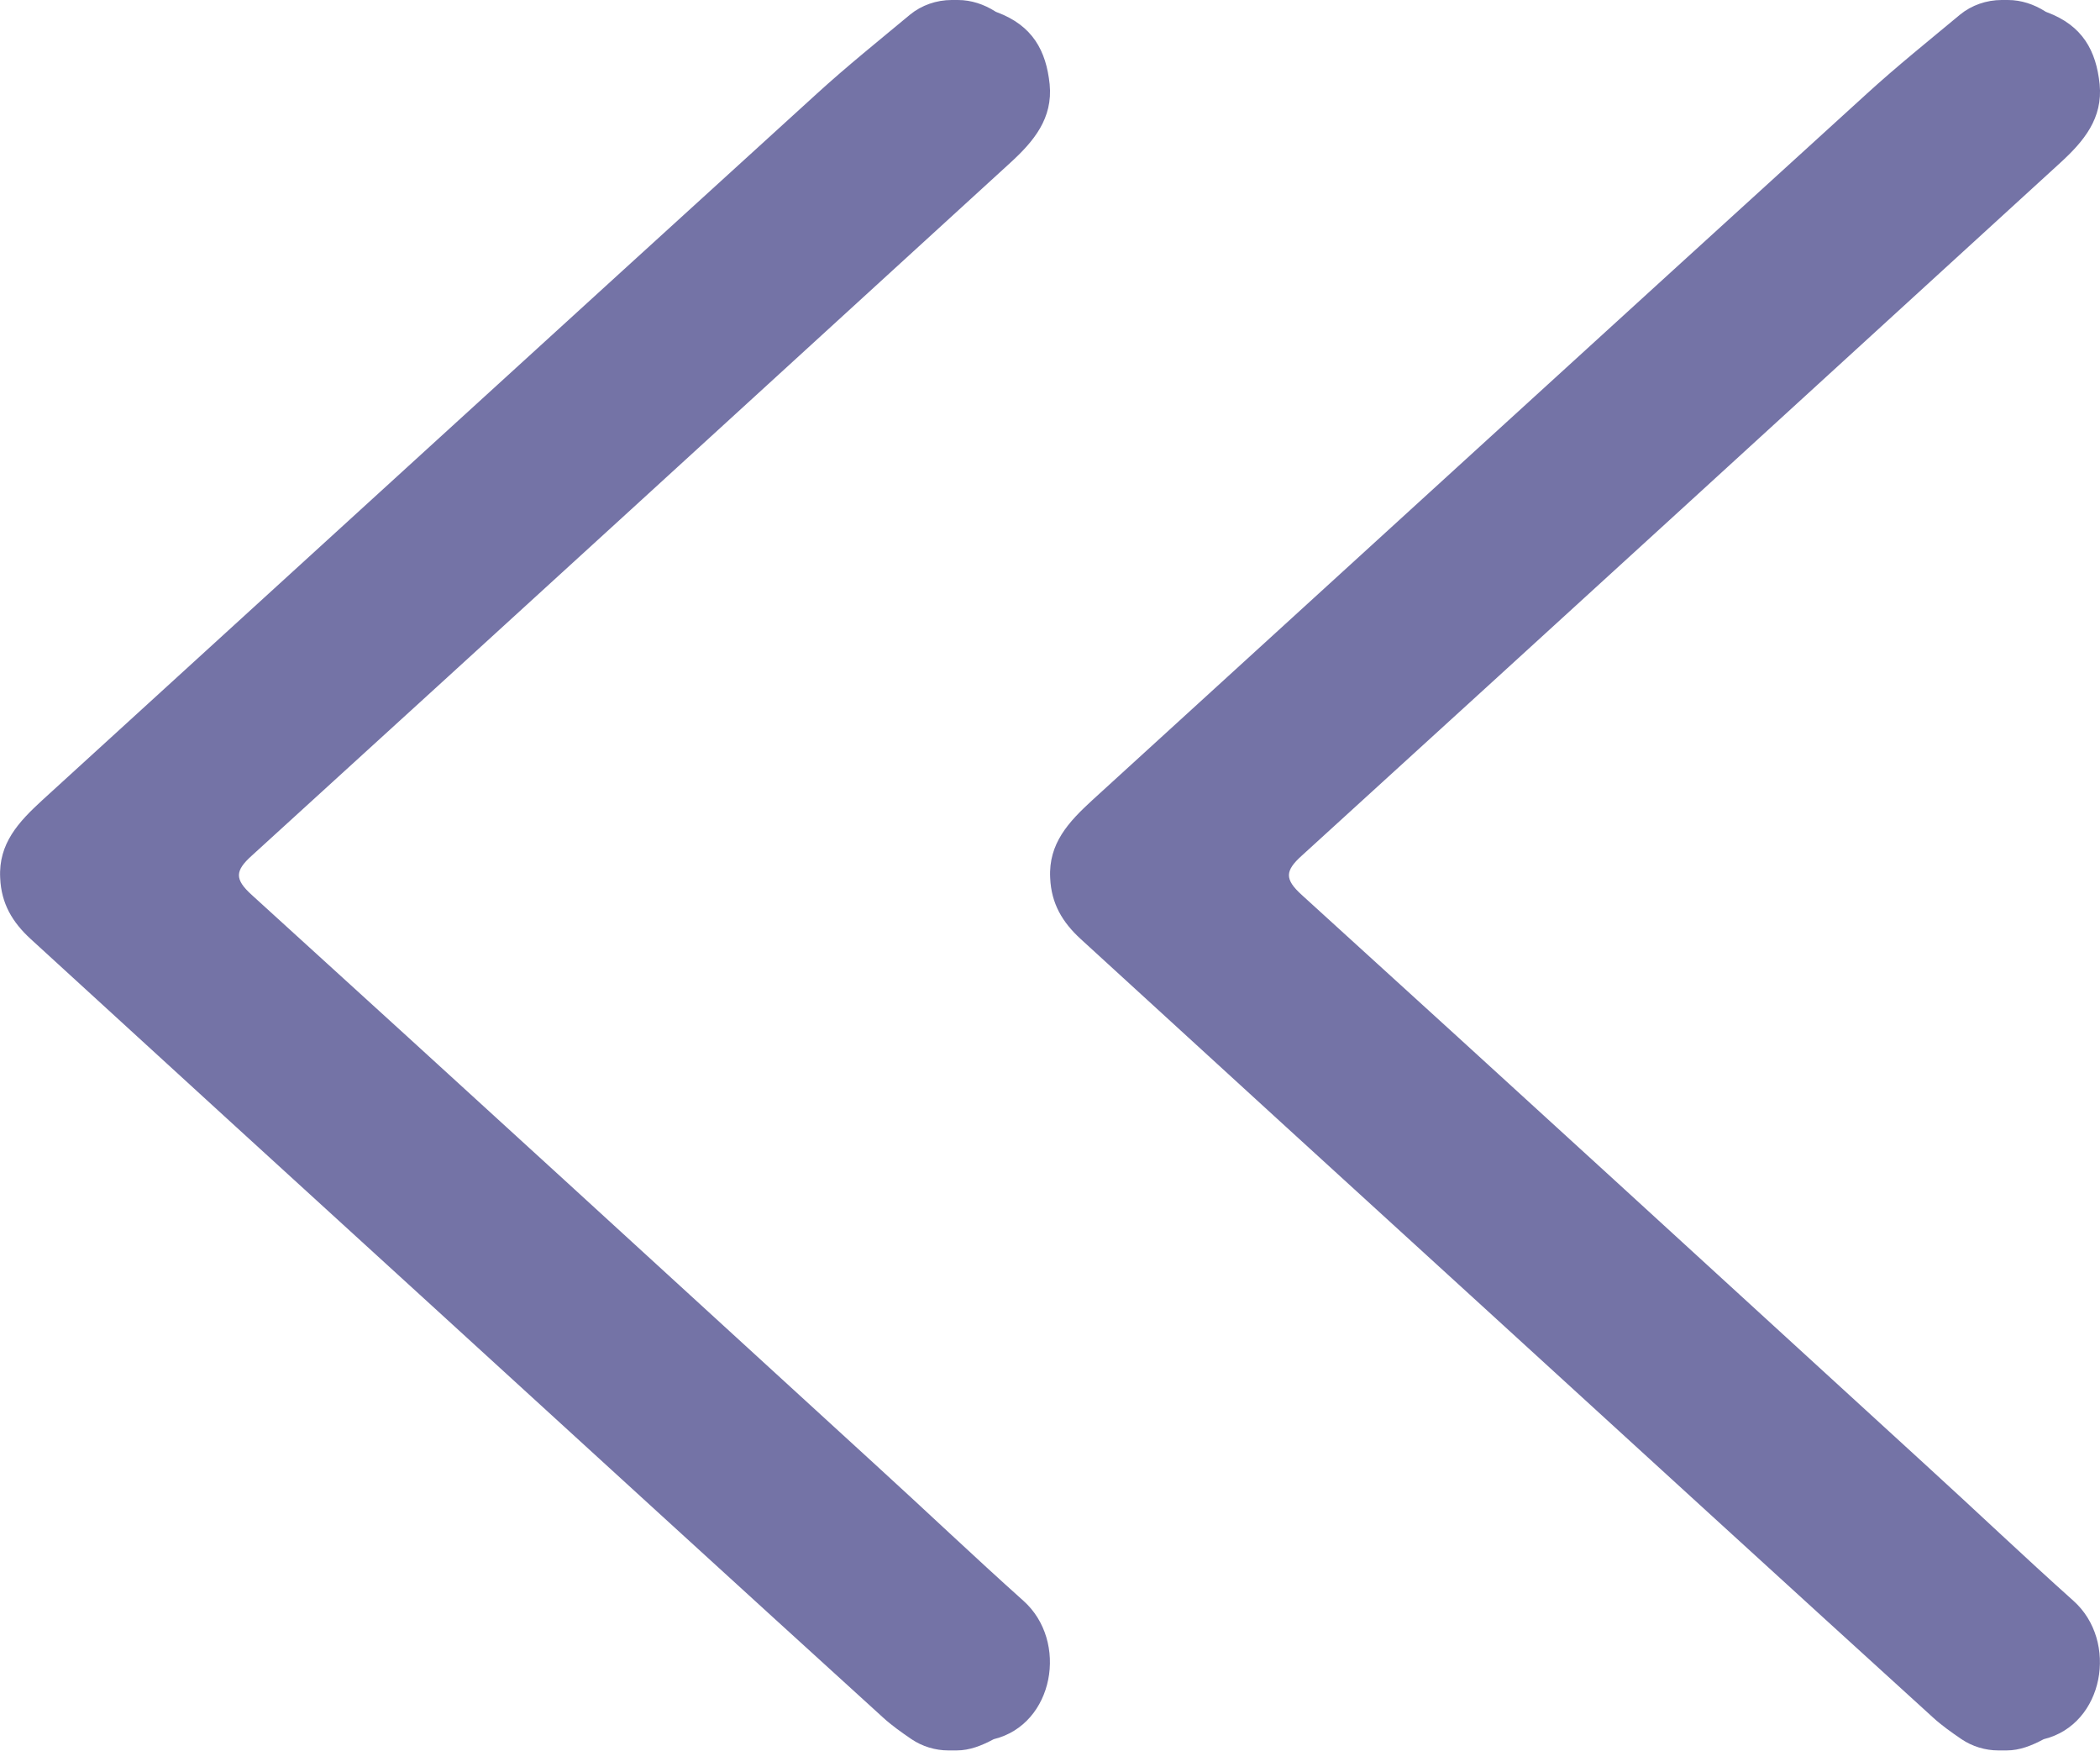
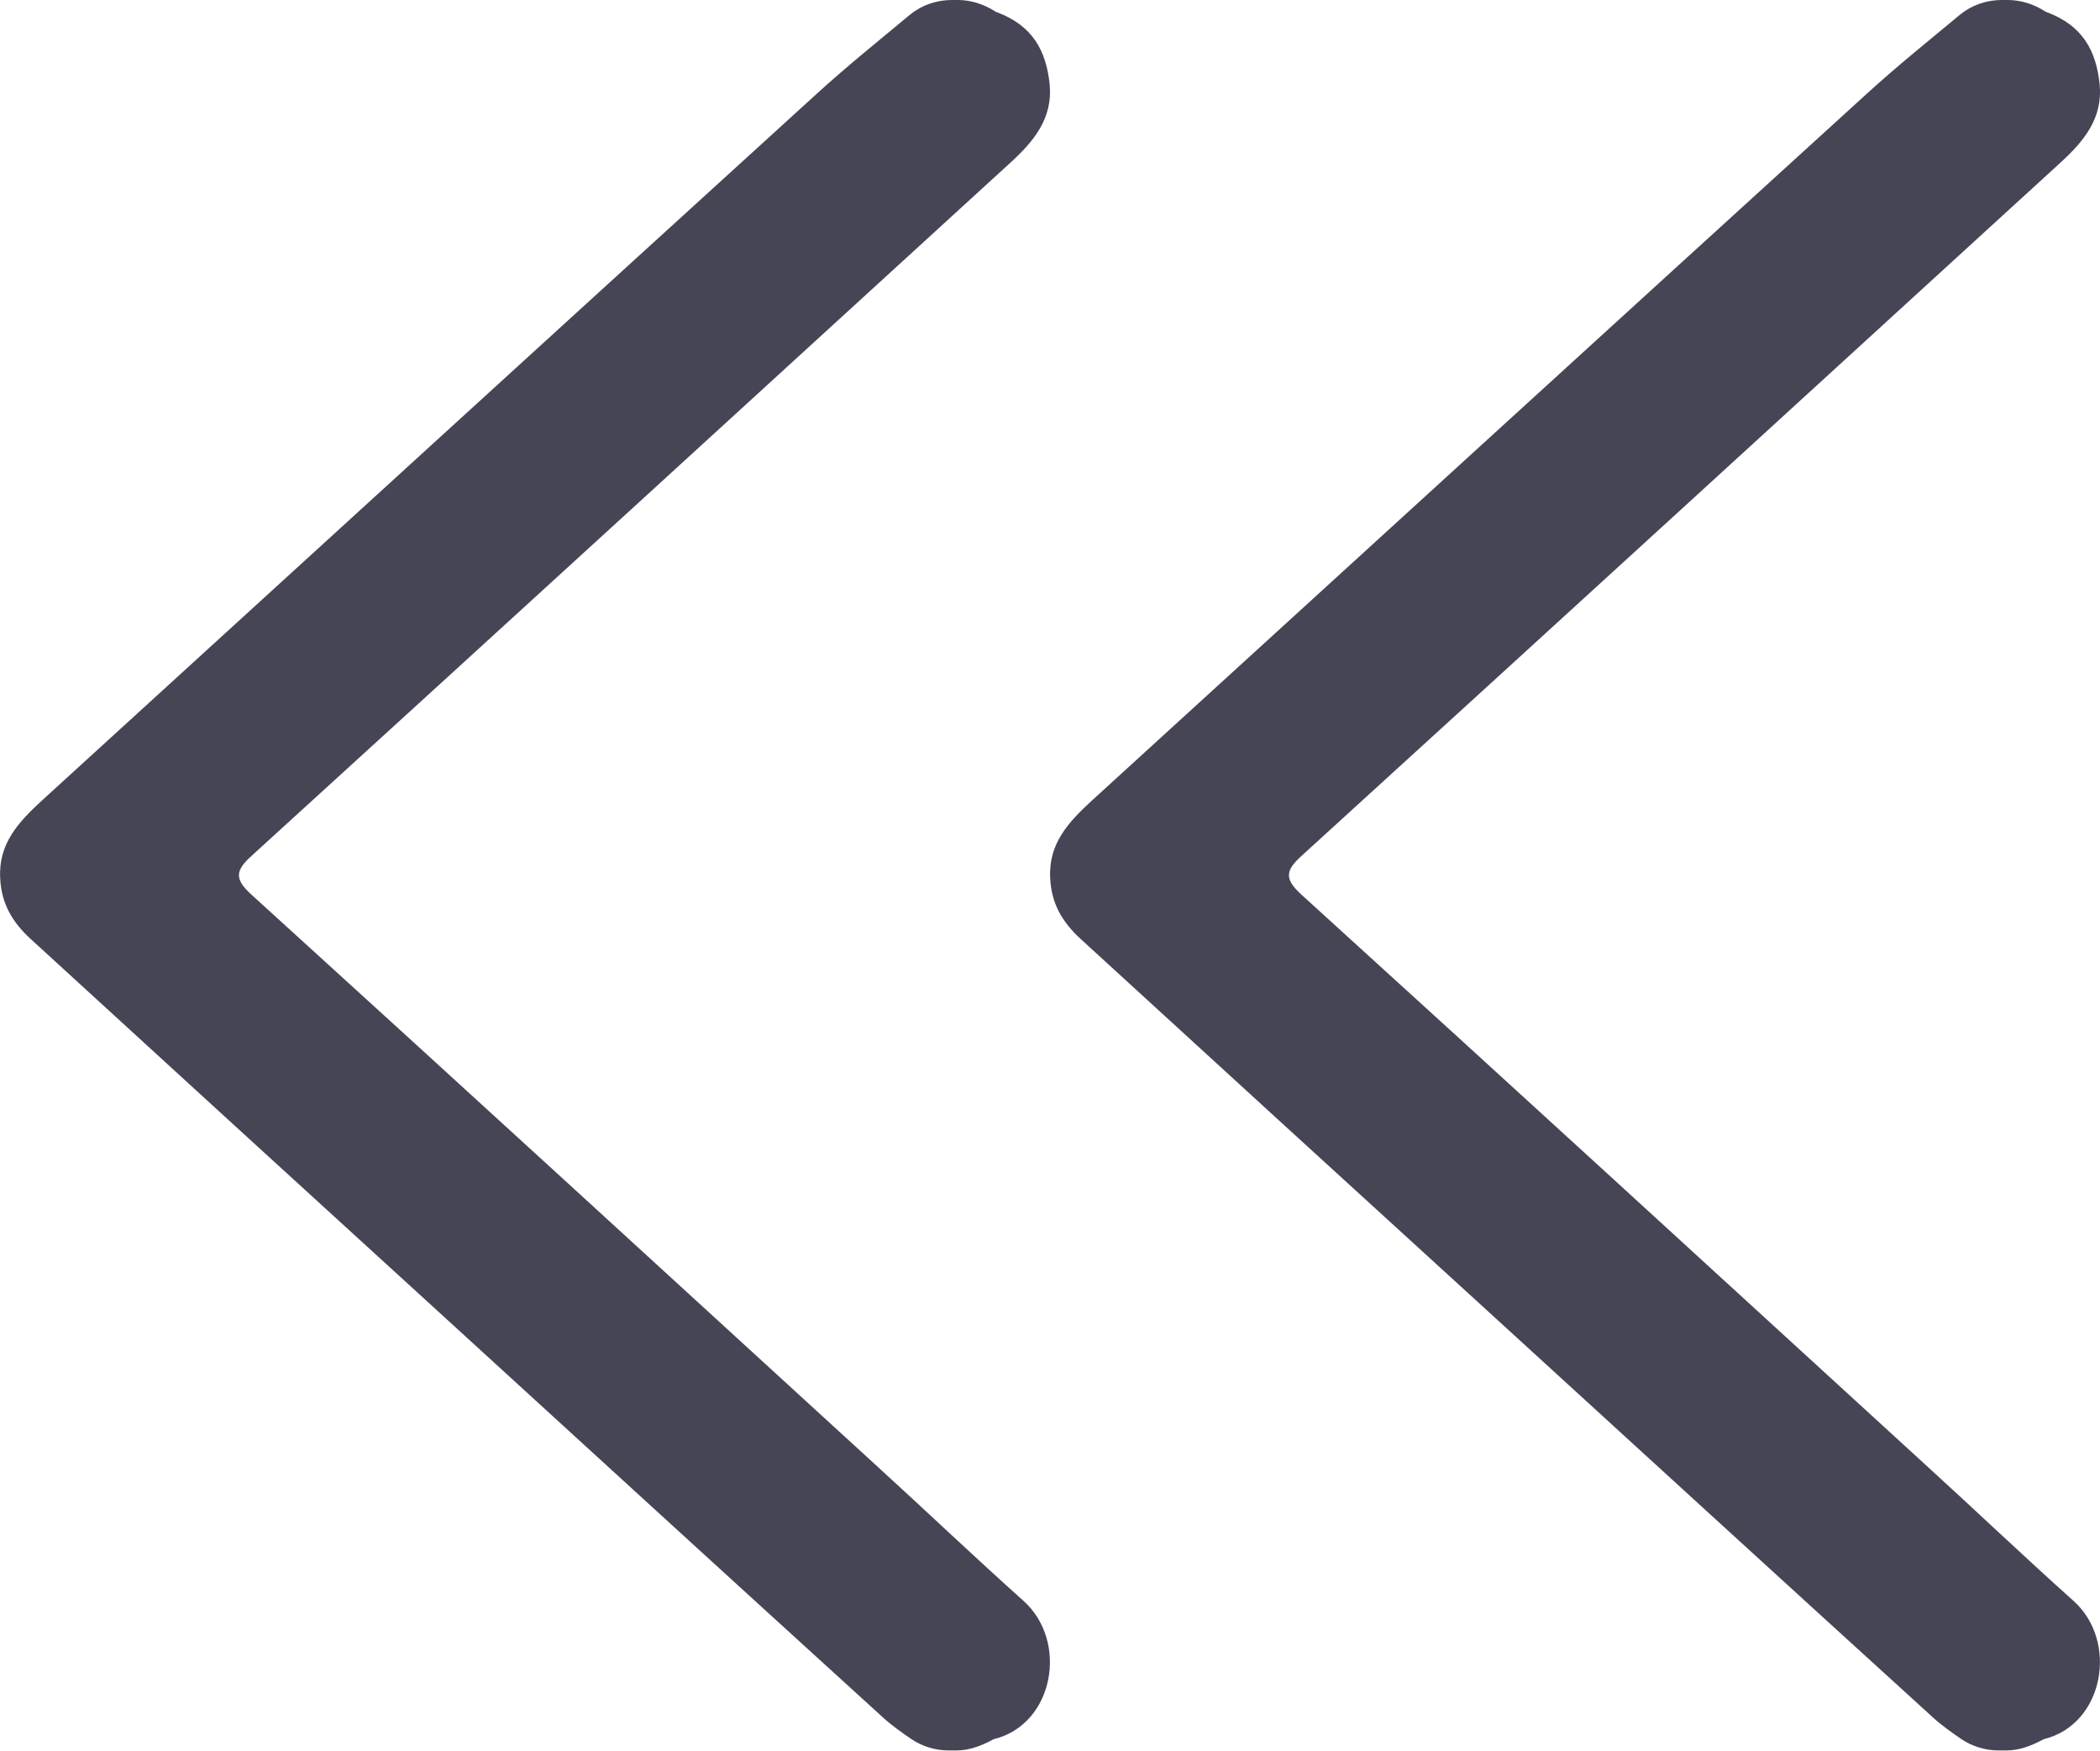
<svg xmlns="http://www.w3.org/2000/svg" width="12px" height="10px" viewBox="0 0 12 10" version="1.1">
  <g id="Page-1" stroke="none" stroke-width="1" fill="none" fill-rule="evenodd">
-     <g id="Desktop-HD-Copy-2" transform="translate(-577, -917)" fill="#7473A6">
+     <g id="Desktop-HD-Copy-2" transform="translate(-577, -917)" fill="#464555">
      <g id="icon-angle-double-left" transform="translate(577, 917)">
        <path d="M6.534,10 C6.459,10 6.39,9.972 6.326,9.938 C6.323,9.936 6.321,9.936 6.319,9.935 C5.977,9.85 5.893,9.376 6.152,9.145 C6.437,8.89 6.713,8.627 6.995,8.37 C8.183,7.283 9.37,6.195 10.562,5.112 C10.66,5.023 10.658,4.975 10.561,4.888 C9.115,3.571 7.672,2.251 6.228,0.931 C6.092,0.807 5.983,0.676 6.002,0.481 C6.022,0.29 6.099,0.146 6.303,0.07 C6.307,0.069 6.311,0.067 6.315,0.064 C6.377,0.025 6.45,0 6.526,0 L6.562,0 C6.649,0 6.734,0.03 6.799,0.083 C6.978,0.232 7.16,0.378 7.331,0.534 C8.808,1.878 10.282,3.225 11.758,4.571 C11.893,4.695 12.009,4.818 11.999,5.015 C11.993,5.162 11.929,5.269 11.824,5.365 C11.059,6.066 10.293,6.765 9.527,7.464 C8.67,8.247 7.813,9.031 6.954,9.812 C6.905,9.857 6.848,9.897 6.791,9.936 C6.73,9.977 6.656,10 6.58,10 L6.534,10 Z" id="Page-1-Copy-2" transform="translate(9, 5) scale(-1, 1) translate(-9, -5) " />
        <path d="M0.534,10 C0.459,10 0.39,9.972 0.326,9.938 C0.323,9.936 0.321,9.936 0.319,9.935 C-0.023,9.85 -0.107,9.376 0.152,9.145 C0.437,8.89 0.713,8.627 0.995,8.37 C2.183,7.283 3.37,6.195 4.562,5.112 C4.66,5.023 4.658,4.975 4.561,4.888 C3.115,3.571 1.672,2.251 0.228,0.931 C0.092,0.807 -0.017,0.676 0.002,0.481 C0.022,0.29 0.099,0.146 0.303,0.07 C0.307,0.069 0.311,0.067 0.315,0.064 C0.377,0.025 0.45,0 0.526,0 L0.562,0 C0.649,0 0.734,0.03 0.799,0.083 C0.978,0.232 1.16,0.378 1.331,0.534 C2.808,1.878 4.282,3.225 5.758,4.571 C5.893,4.695 6.009,4.818 5.999,5.015 C5.993,5.162 5.929,5.269 5.824,5.365 C5.059,6.066 4.293,6.765 3.527,7.464 C2.67,8.247 1.813,9.031 0.954,9.812 C0.905,9.857 0.848,9.897 0.791,9.936 C0.73,9.977 0.656,10 0.58,10 L0.534,10 Z" id="Page-1-Copy-3" transform="translate(3, 5) scale(-1, 1) translate(-3, -5) " />
      </g>
    </g>
  </g>
</svg>
